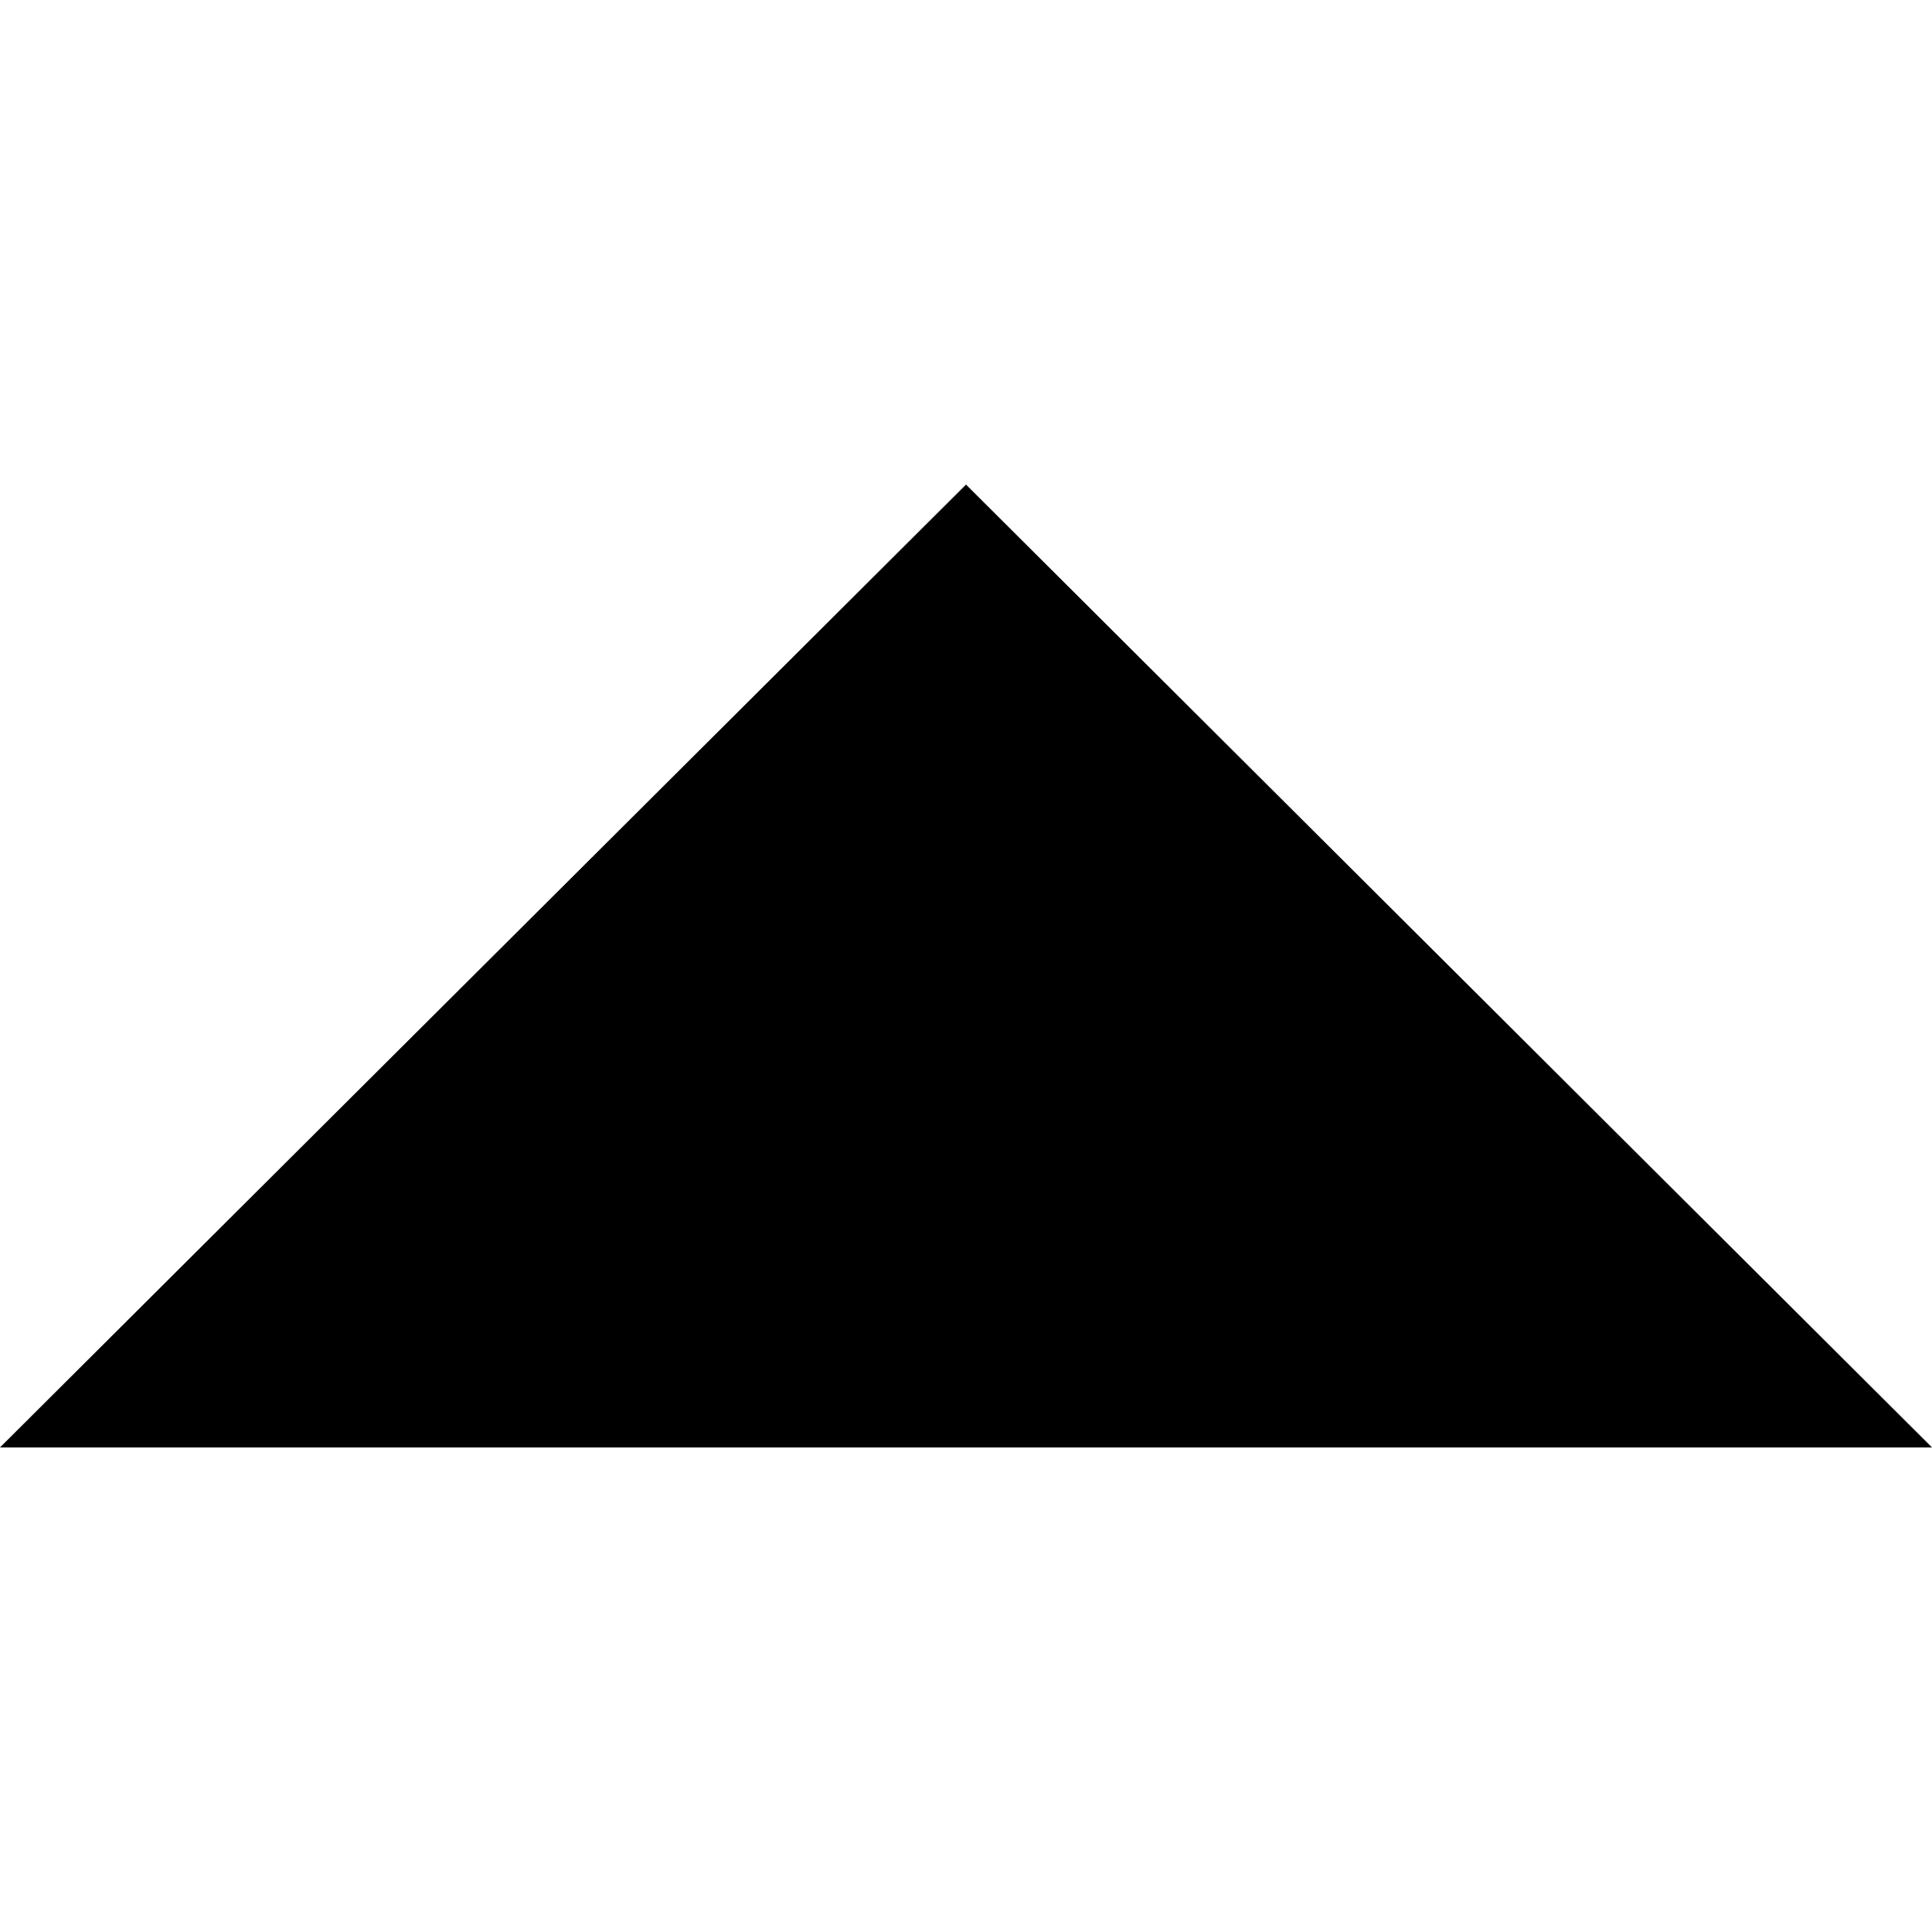
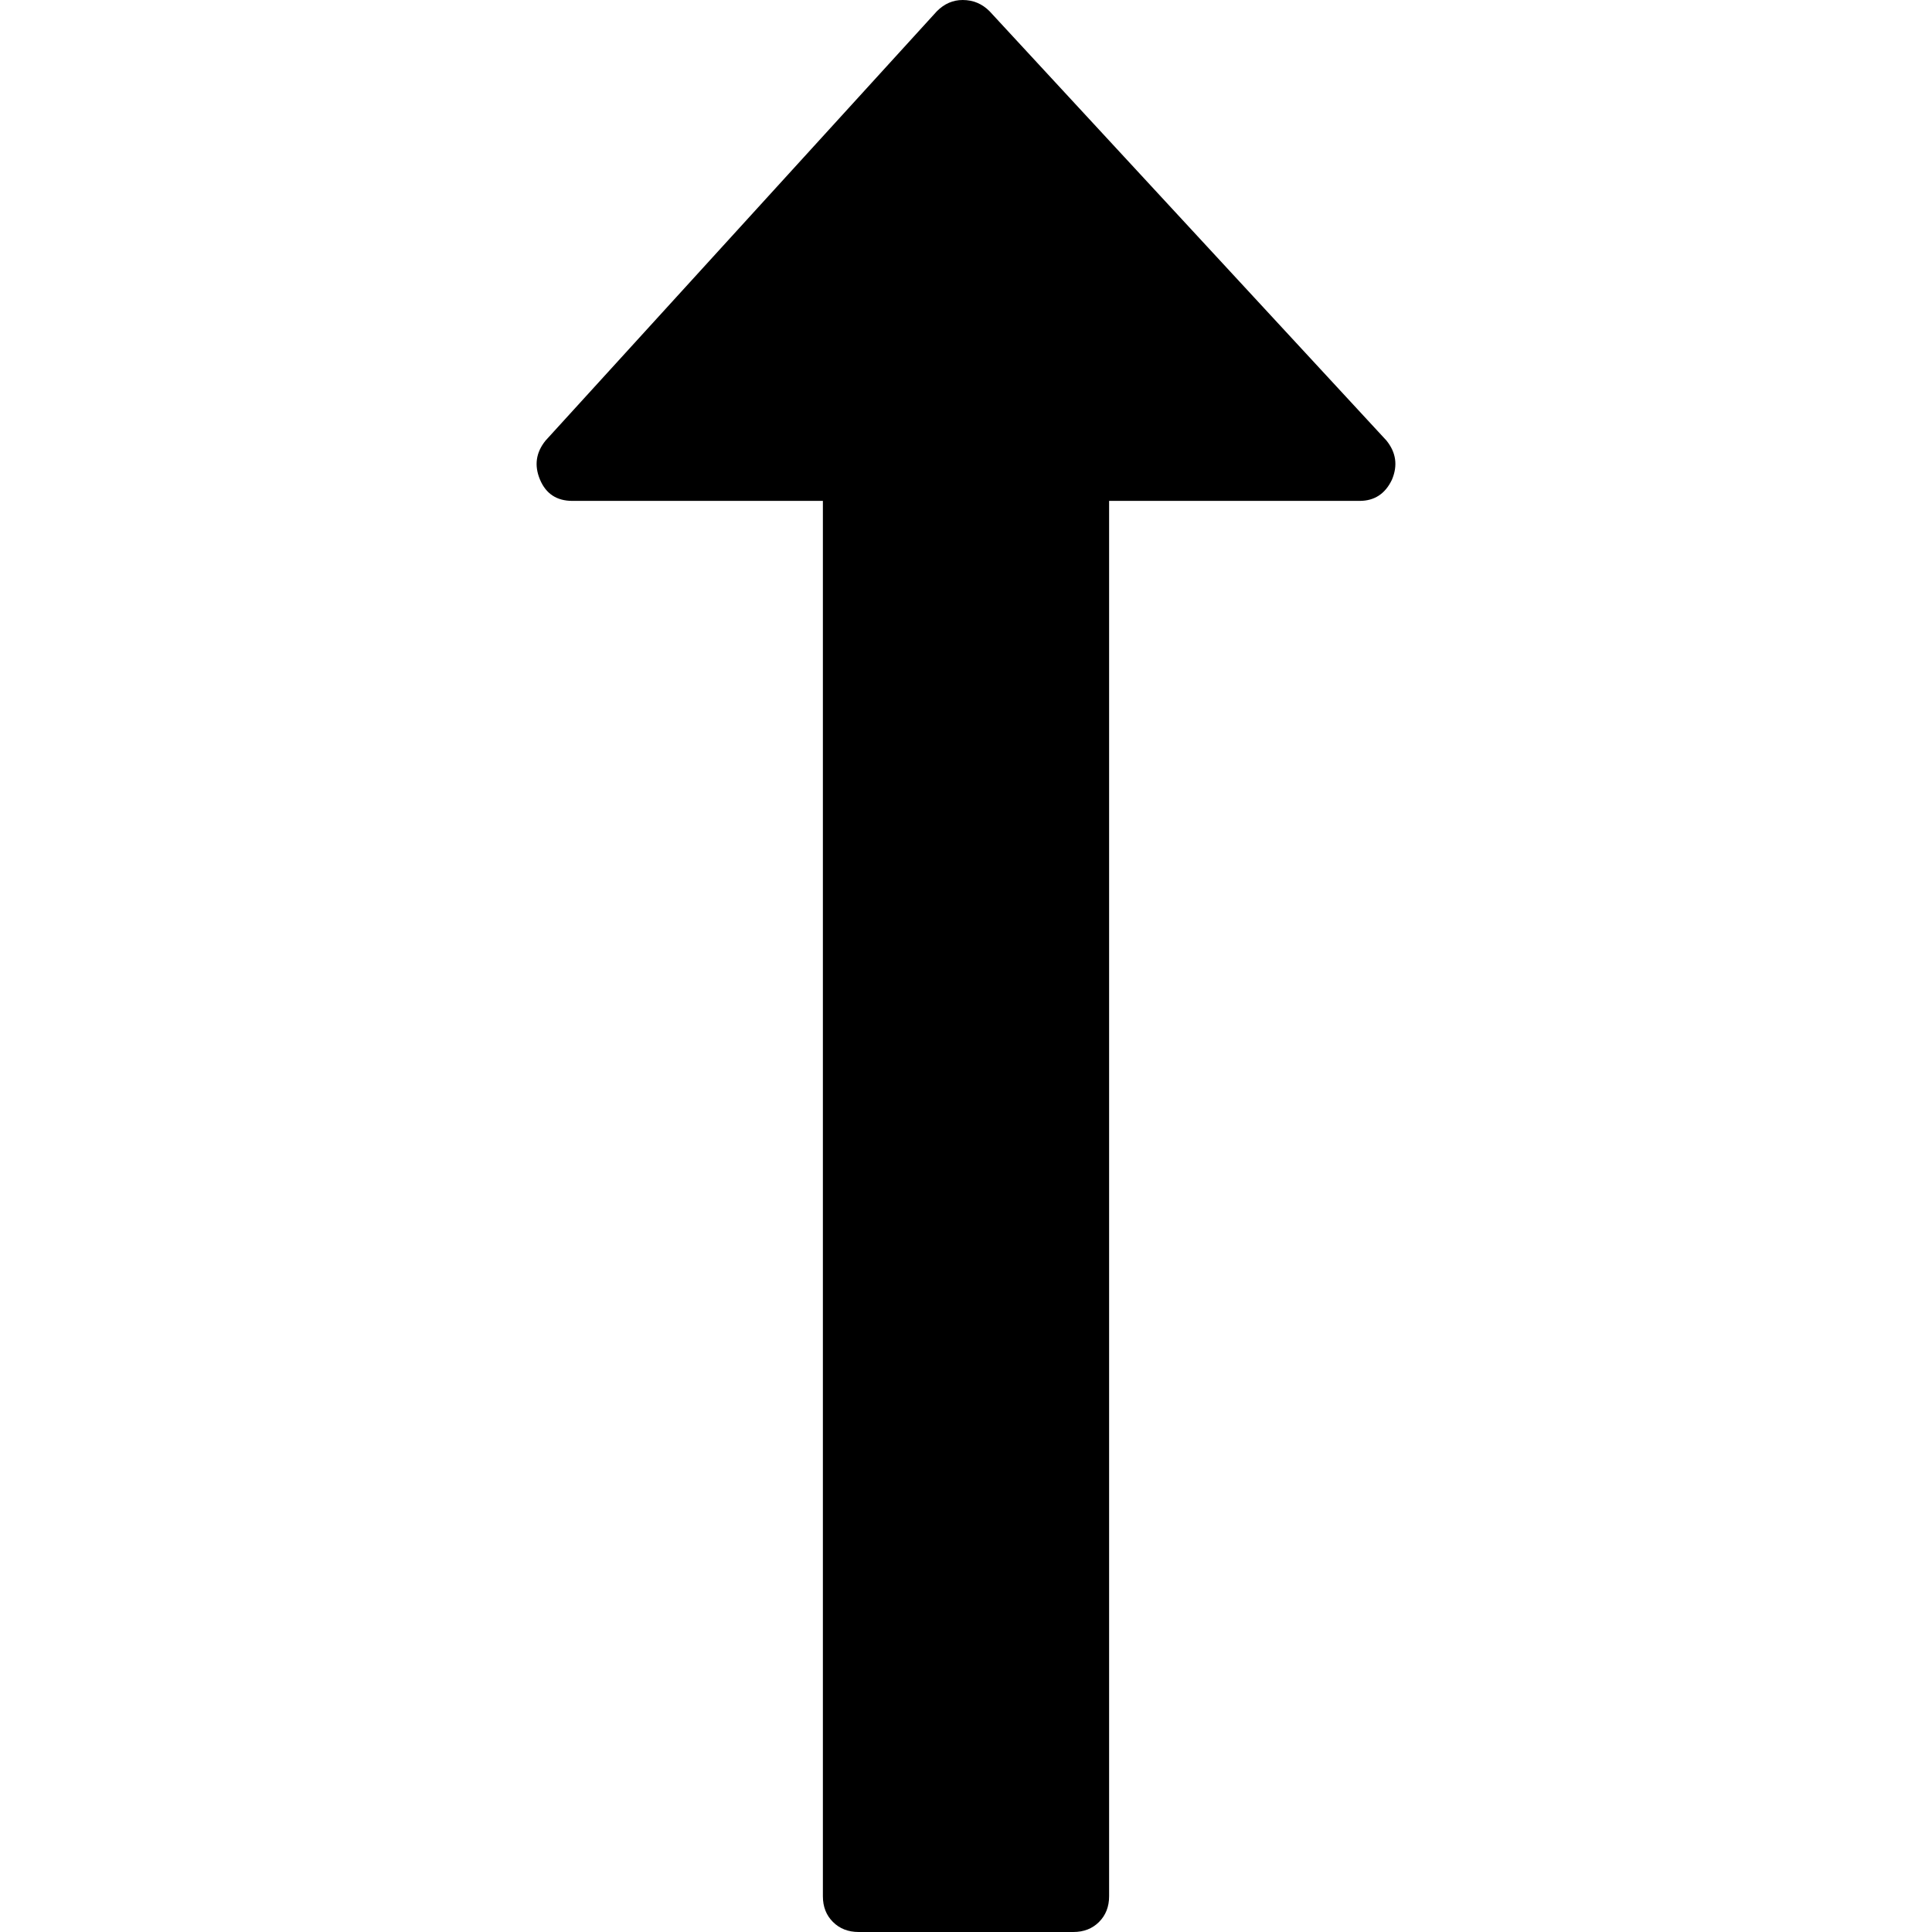
- <svg xmlns="http://www.w3.org/2000/svg" version="1.1" id="Layer_1" x="0px" y="0px" viewBox="0 0 386.257 386.257" style="enable-background:new 0 0 386.257 386.257;" xml:space="preserve">
-   <polygon points="193.129,96.879 0,289.379 386.257,289.379 " />
+ <svg xmlns="http://www.w3.org/2000/svg" version="1.1" id="Capa_1" x="0px" y="0px" width="493.348px" height="493.349px" viewBox="0 0 493.348 493.349" style="enable-background:new 0 0 493.348 493.349;" xml:space="preserve">
+   <g>
+     <path d="M354.034,112.488L252.676,2.853C250.771,0.95,248.487,0,245.82,0c-2.478,0-4.665,0.95-6.567,2.853l-99.927,109.636   c-2.475,3.049-2.952,6.377-1.431,9.994c1.524,3.616,4.283,5.424,8.28,5.424h63.954v356.315c0,2.663,0.855,4.853,2.57,6.564   c1.713,1.707,3.899,2.562,6.567,2.562h54.816c2.669,0,4.859-0.855,6.563-2.562c1.711-1.712,2.573-3.901,2.573-6.564V127.907h63.954   c3.806,0,6.563-1.809,8.274-5.424C356.976,118.862,356.498,115.534,354.034,112.488z" />
+   </g>
  <g>
</g>
  <g>
</g>
  <g>
</g>
  <g>
</g>
  <g>
</g>
  <g>
</g>
  <g>
</g>
  <g>
</g>
  <g>
</g>
  <g>
</g>
  <g>
</g>
  <g>
</g>
  <g>
</g>
  <g>
</g>
  <g>
</g>
</svg>
